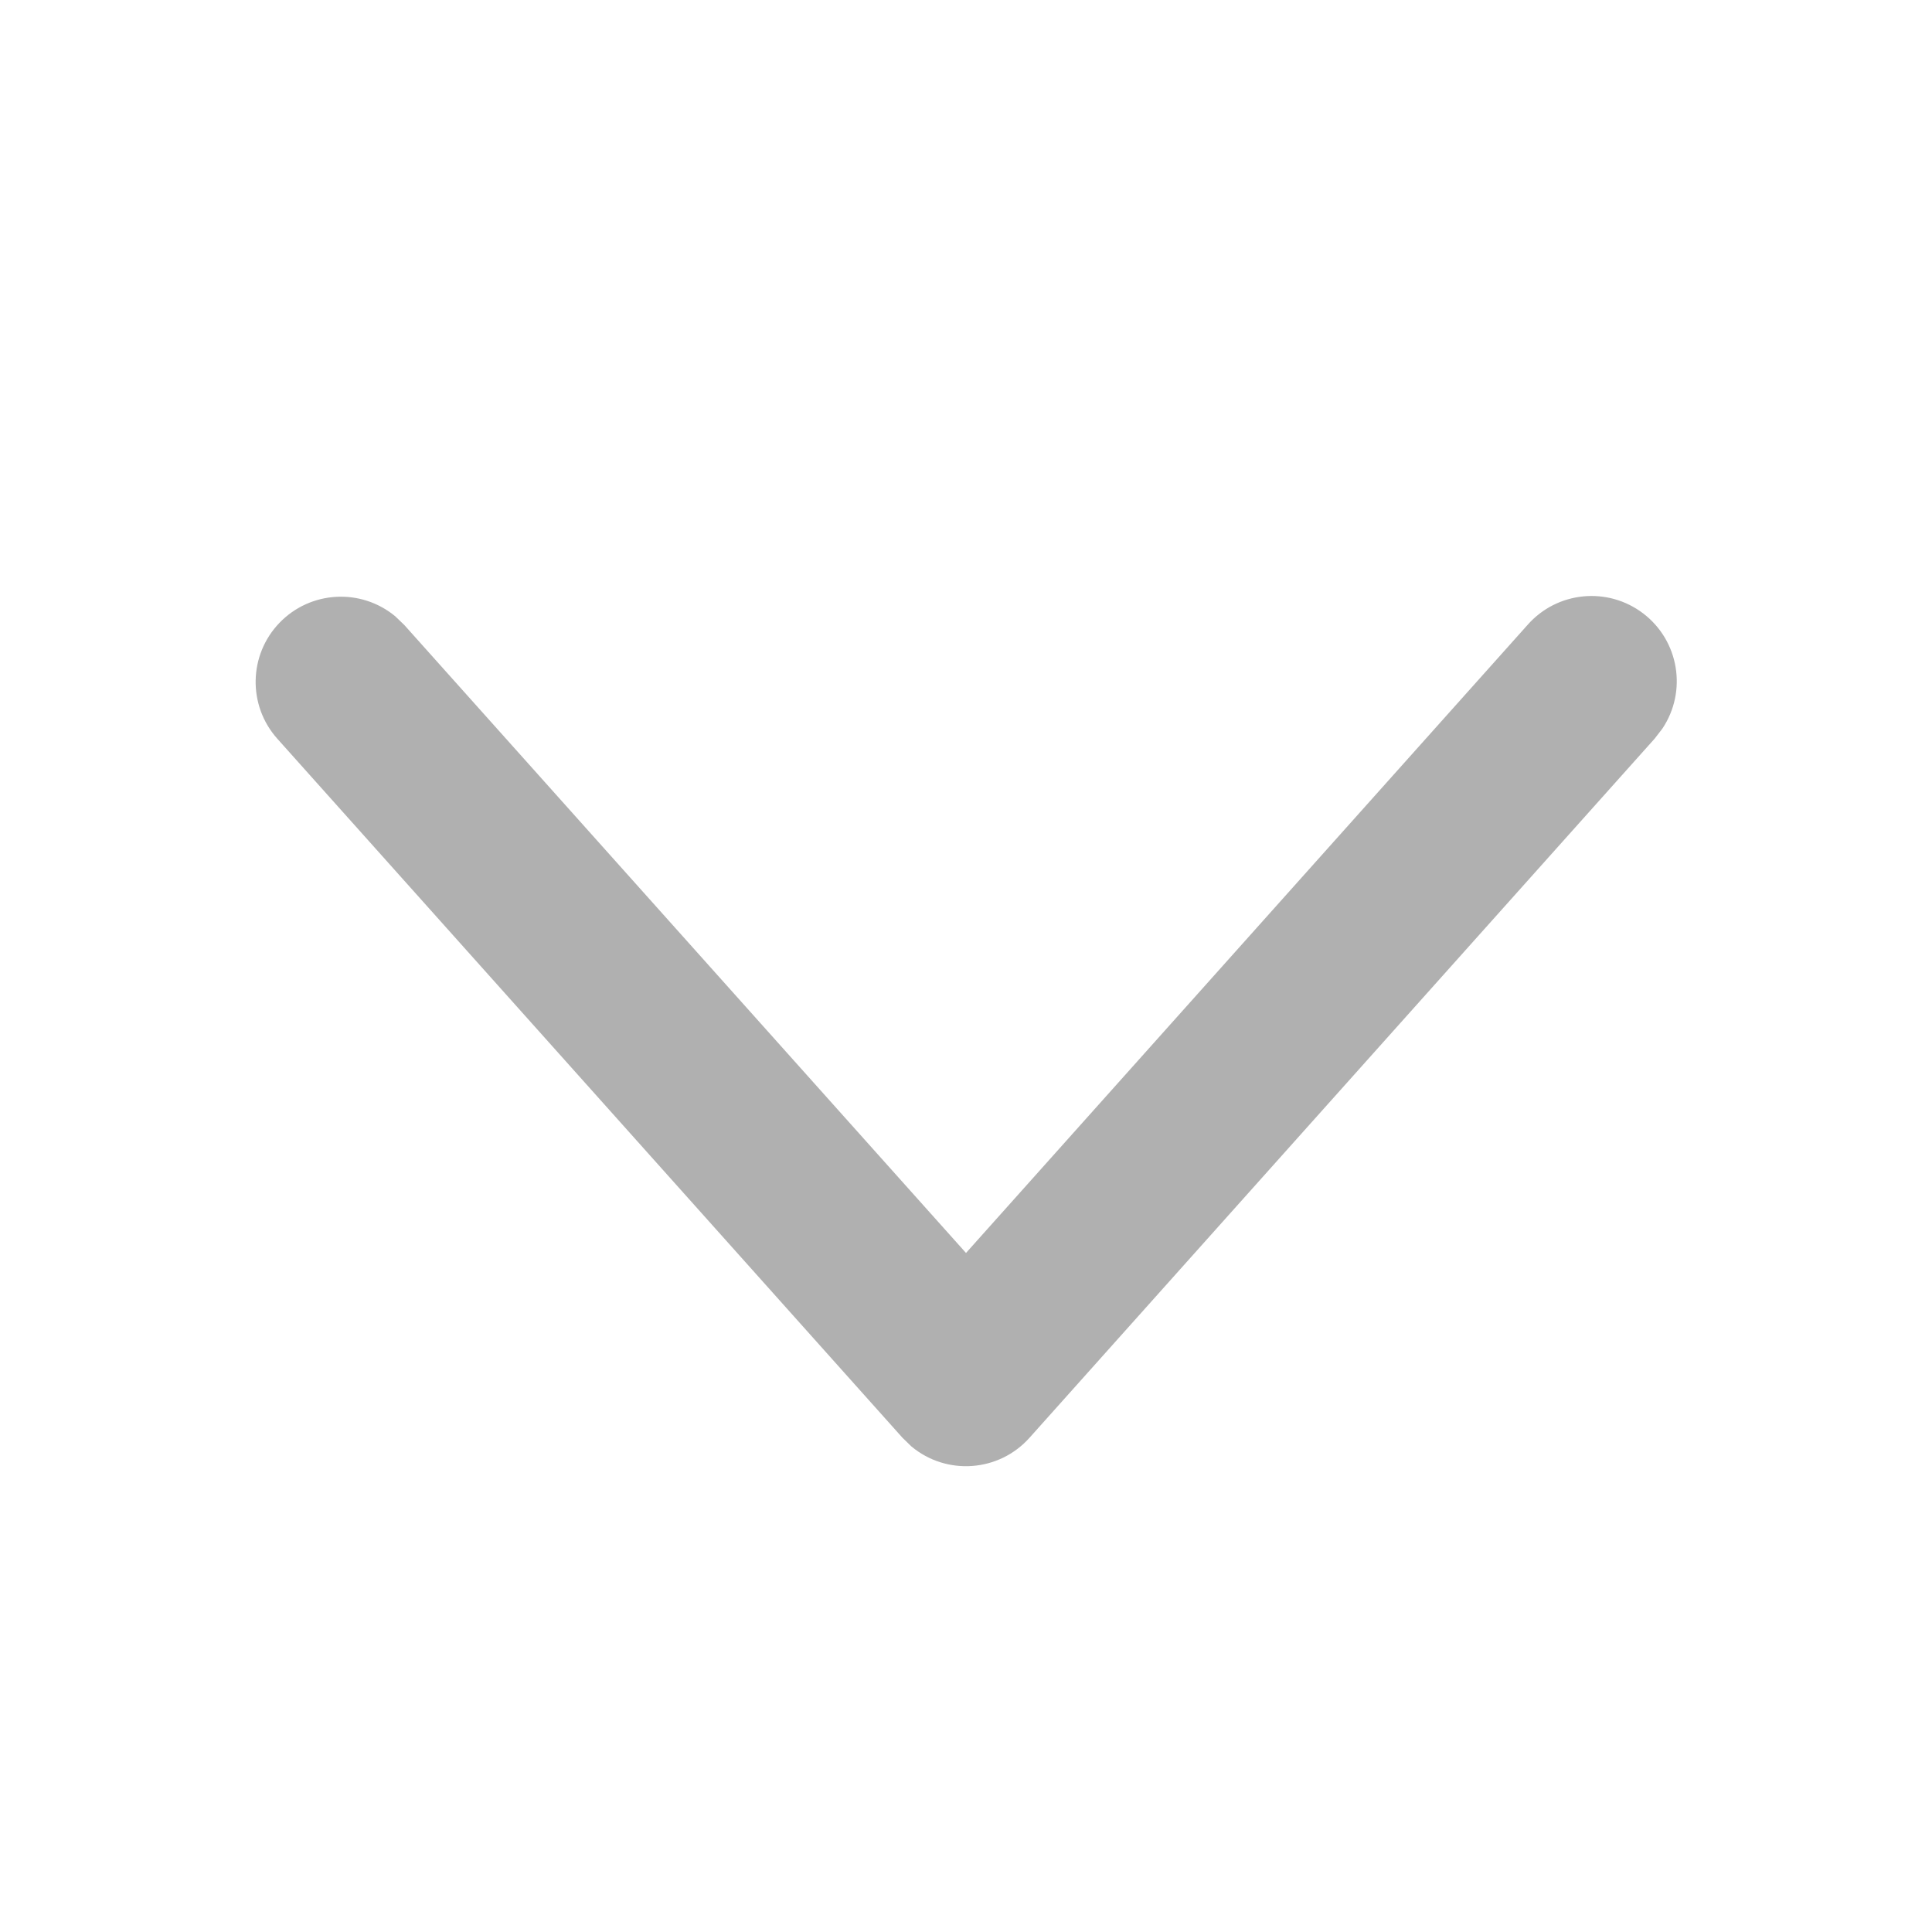
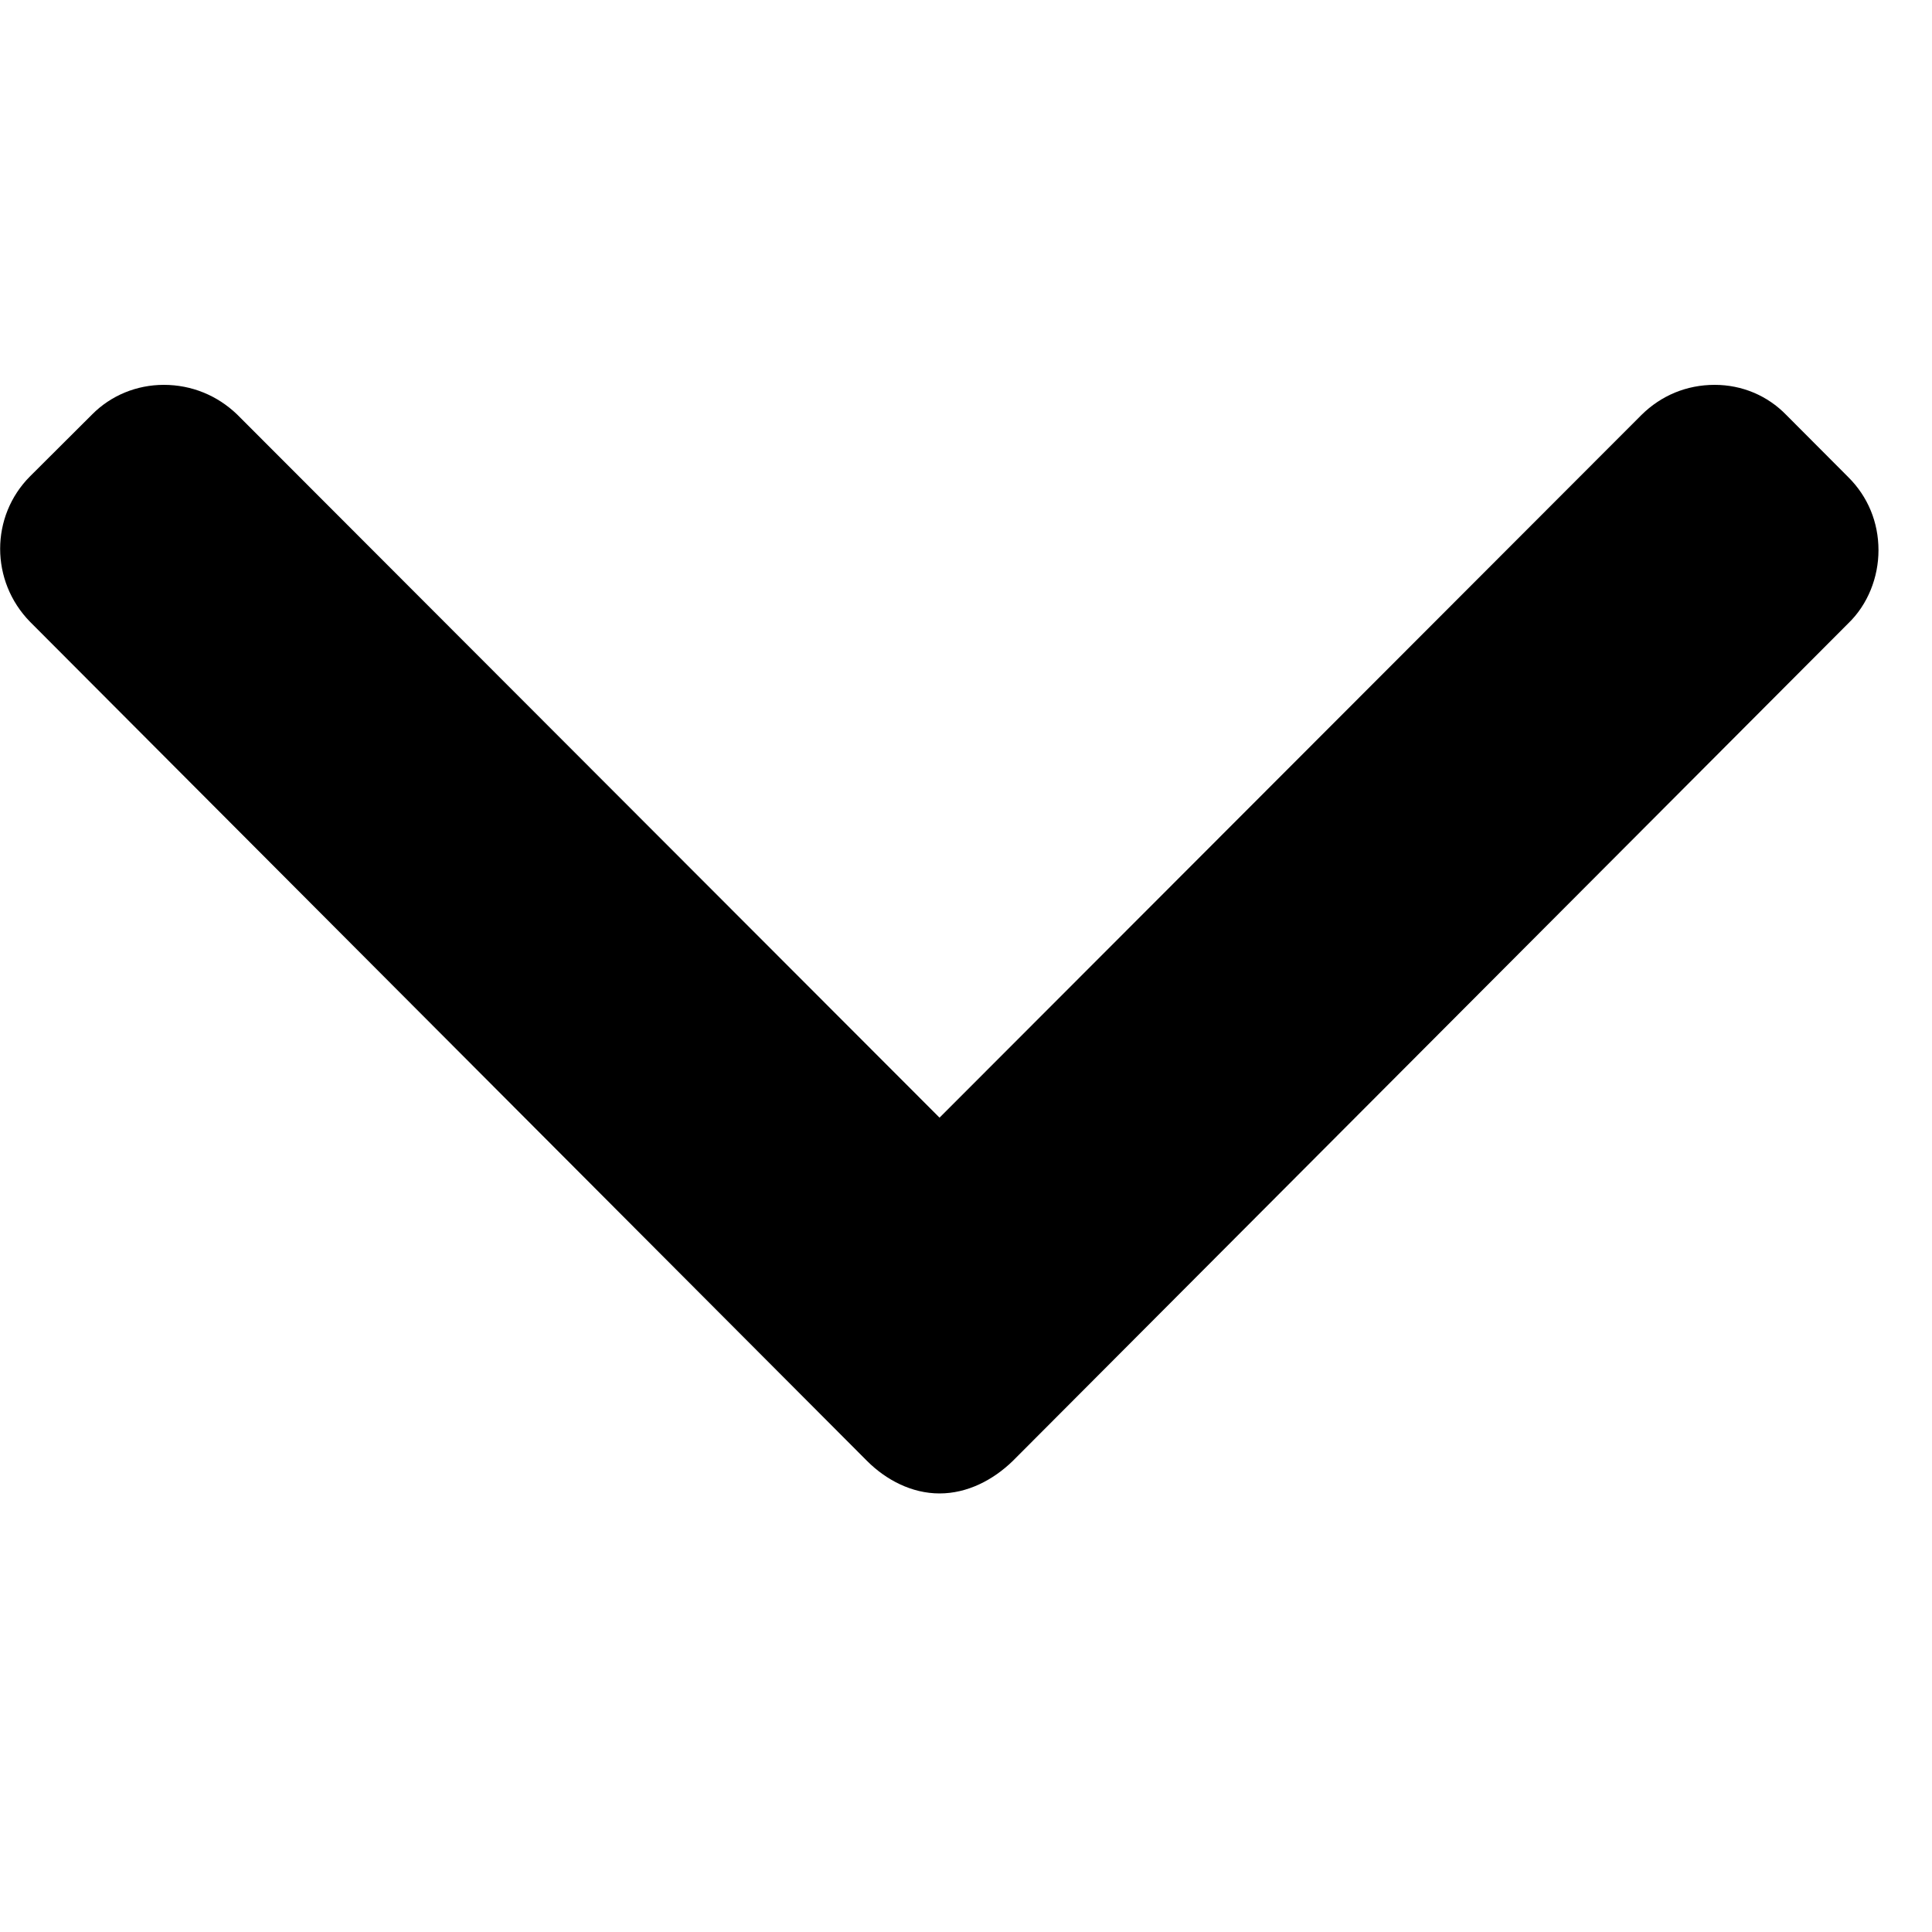
- <svg xmlns="http://www.w3.org/2000/svg" width="17" height="17" viewBox="0 0 17 17">
-   <path fill="#B0B0B0" fill-rule="nonzero" d="M13.44 5.5a.75.75 0 0 1 1.187.912l-.068.088-5.5 6.151a.75.75 0 0 1-1.04.076l-.078-.076L2.44 6.5a.75.75 0 0 1 1.038-1.077l.08.077L8.5 11.025 13.44 5.5z" />
+ <svg xmlns="http://www.w3.org/2000/svg" width="10pt" height="10pt" viewBox="0 0 10 10" version="1.1">
+   <g id="surface1">
+     <path style=" stroke:none;fill-rule:nonzero;fill:rgb(0%,0%,0%);fill-opacity:1;" d="M 9.566 2.469 L 9.246 2.148 C 9.148 2.047 9.016 1.992 8.875 1.992 C 8.73 1.992 8.598 2.047 8.496 2.148 L 4.863 5.785 L 1.227 2.145 C 1.125 2.047 0.992 1.992 0.848 1.992 C 0.707 1.992 0.574 2.047 0.477 2.145 L 0.156 2.465 C -0.051 2.672 -0.051 3.008 0.156 3.219 L 4.488 7.562 C 4.586 7.66 4.719 7.73 4.863 7.73 C 5.008 7.73 5.141 7.66 5.242 7.562 L 9.566 3.227 C 9.668 3.129 9.723 2.988 9.723 2.848 C 9.723 2.703 9.668 2.57 9.566 2.469 Z M 9.566 2.469 " />
+   </g>
</svg>
